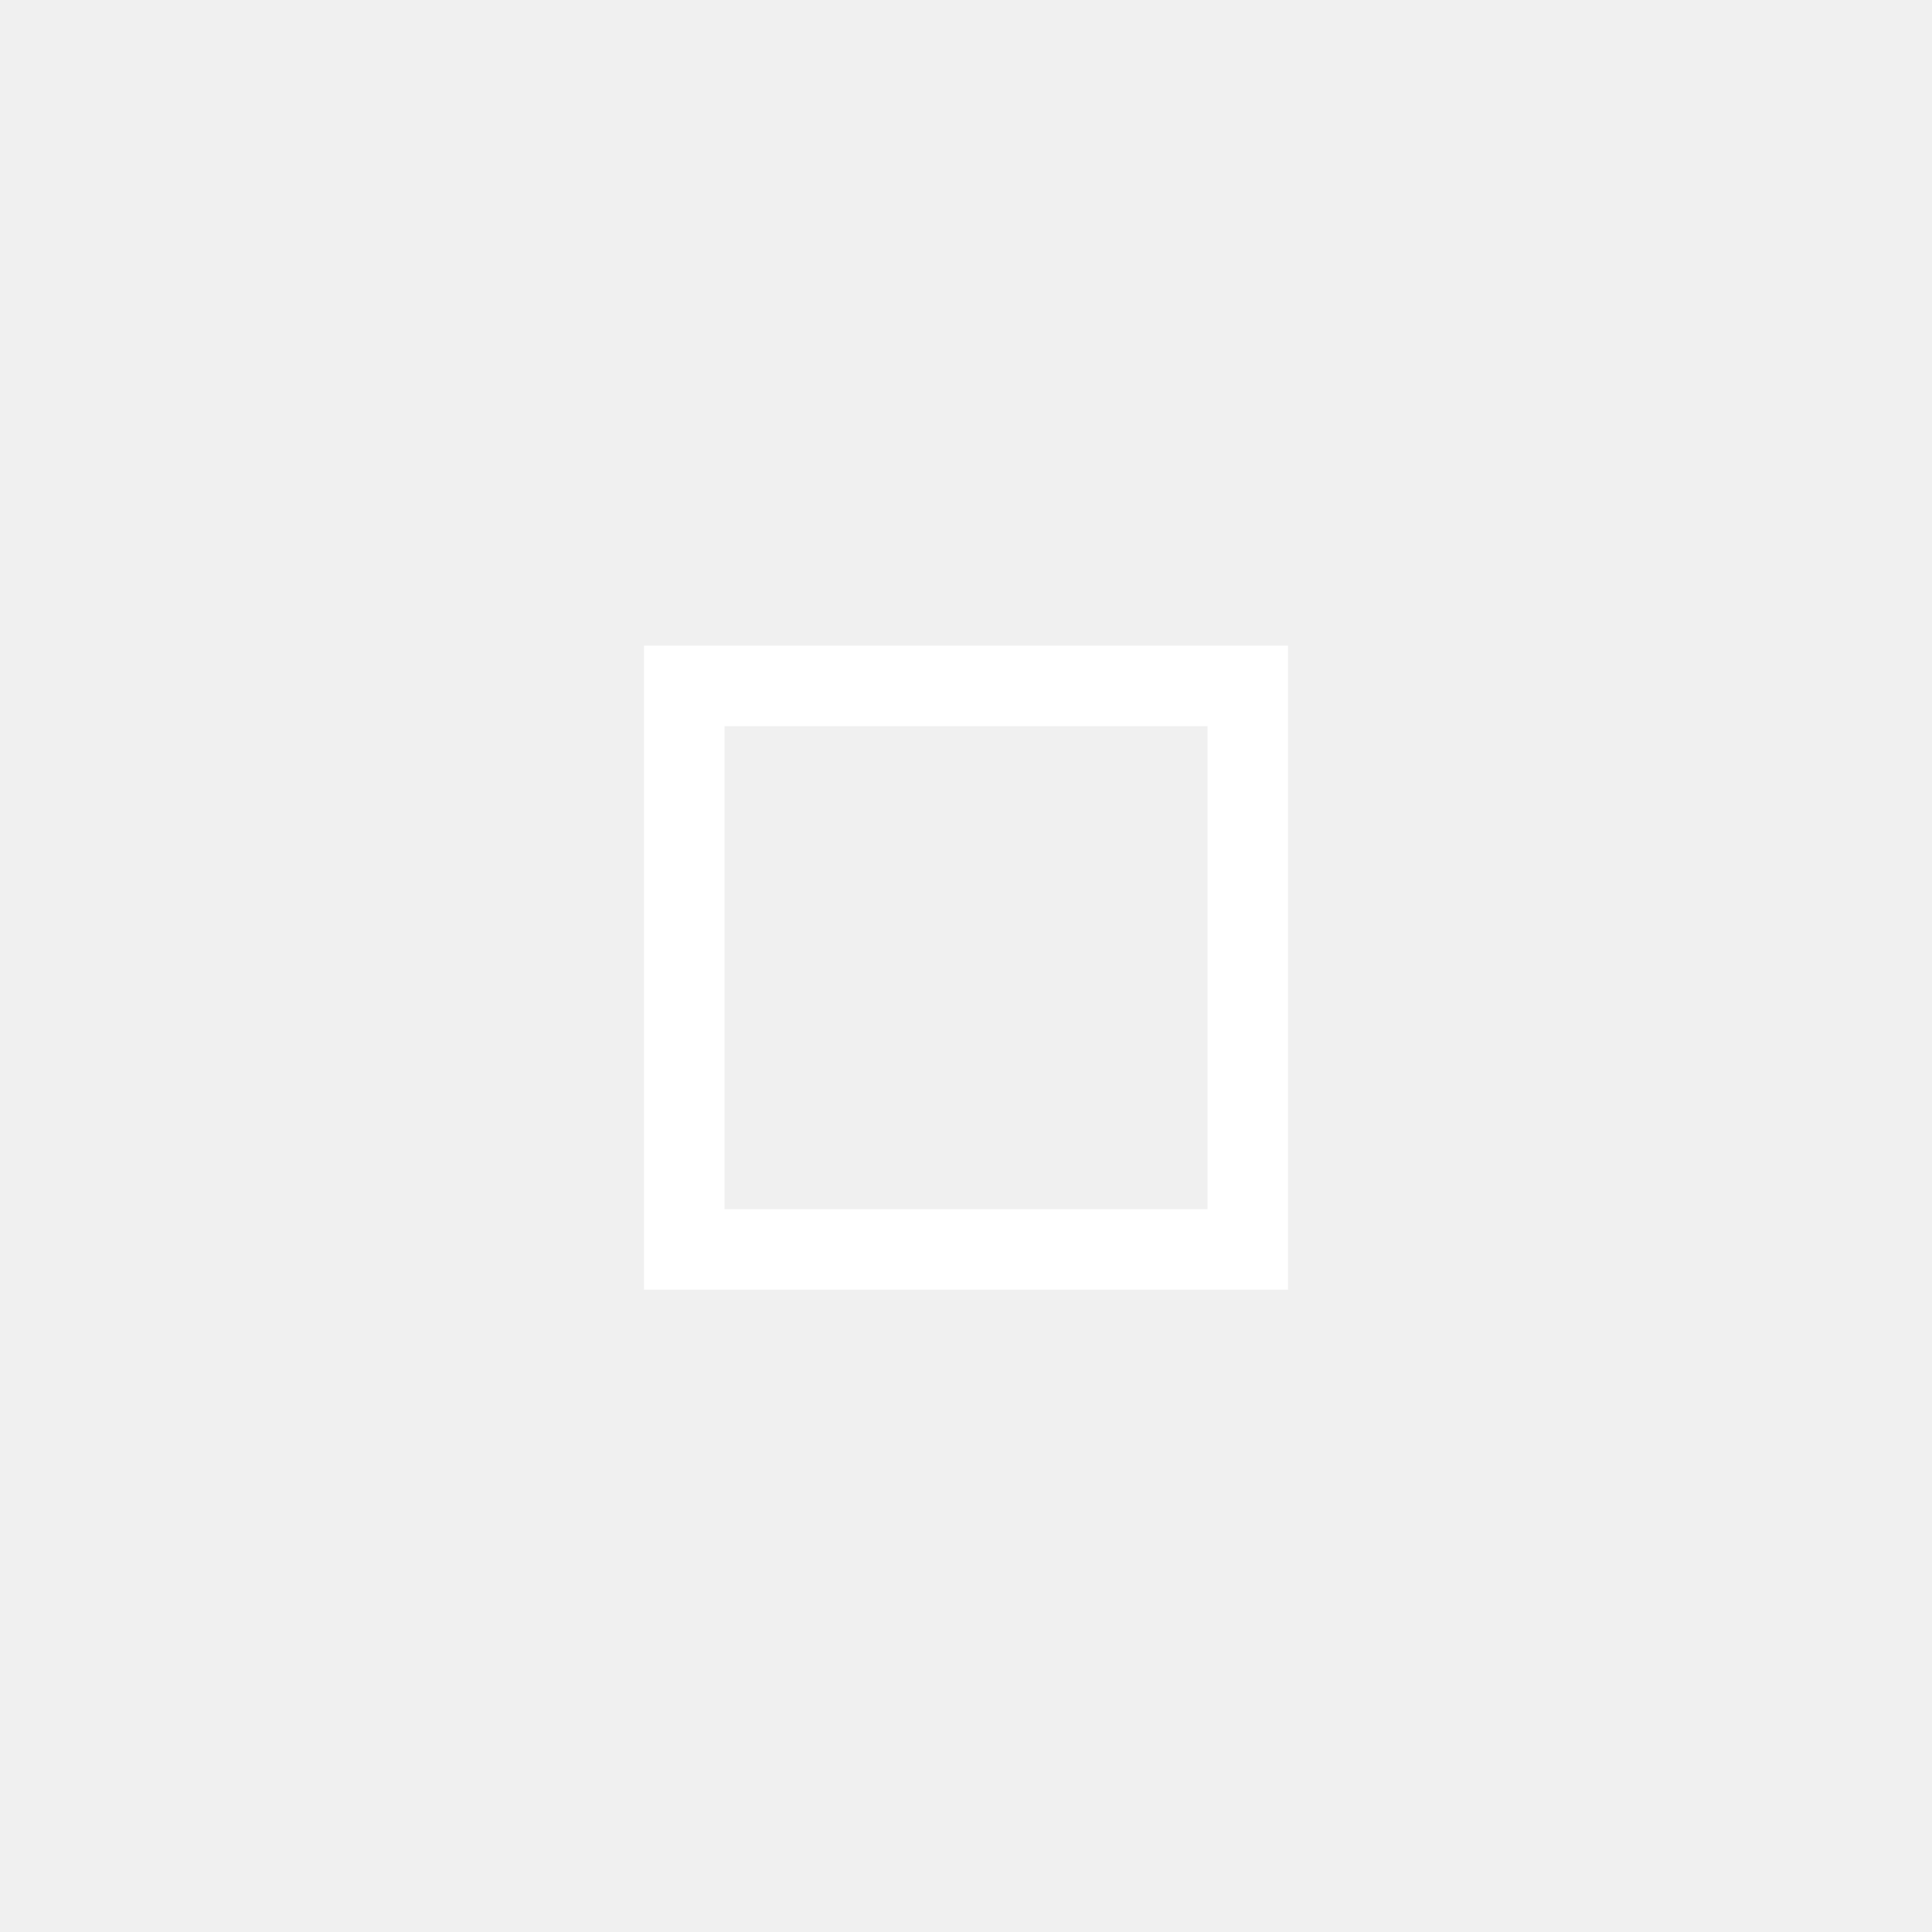
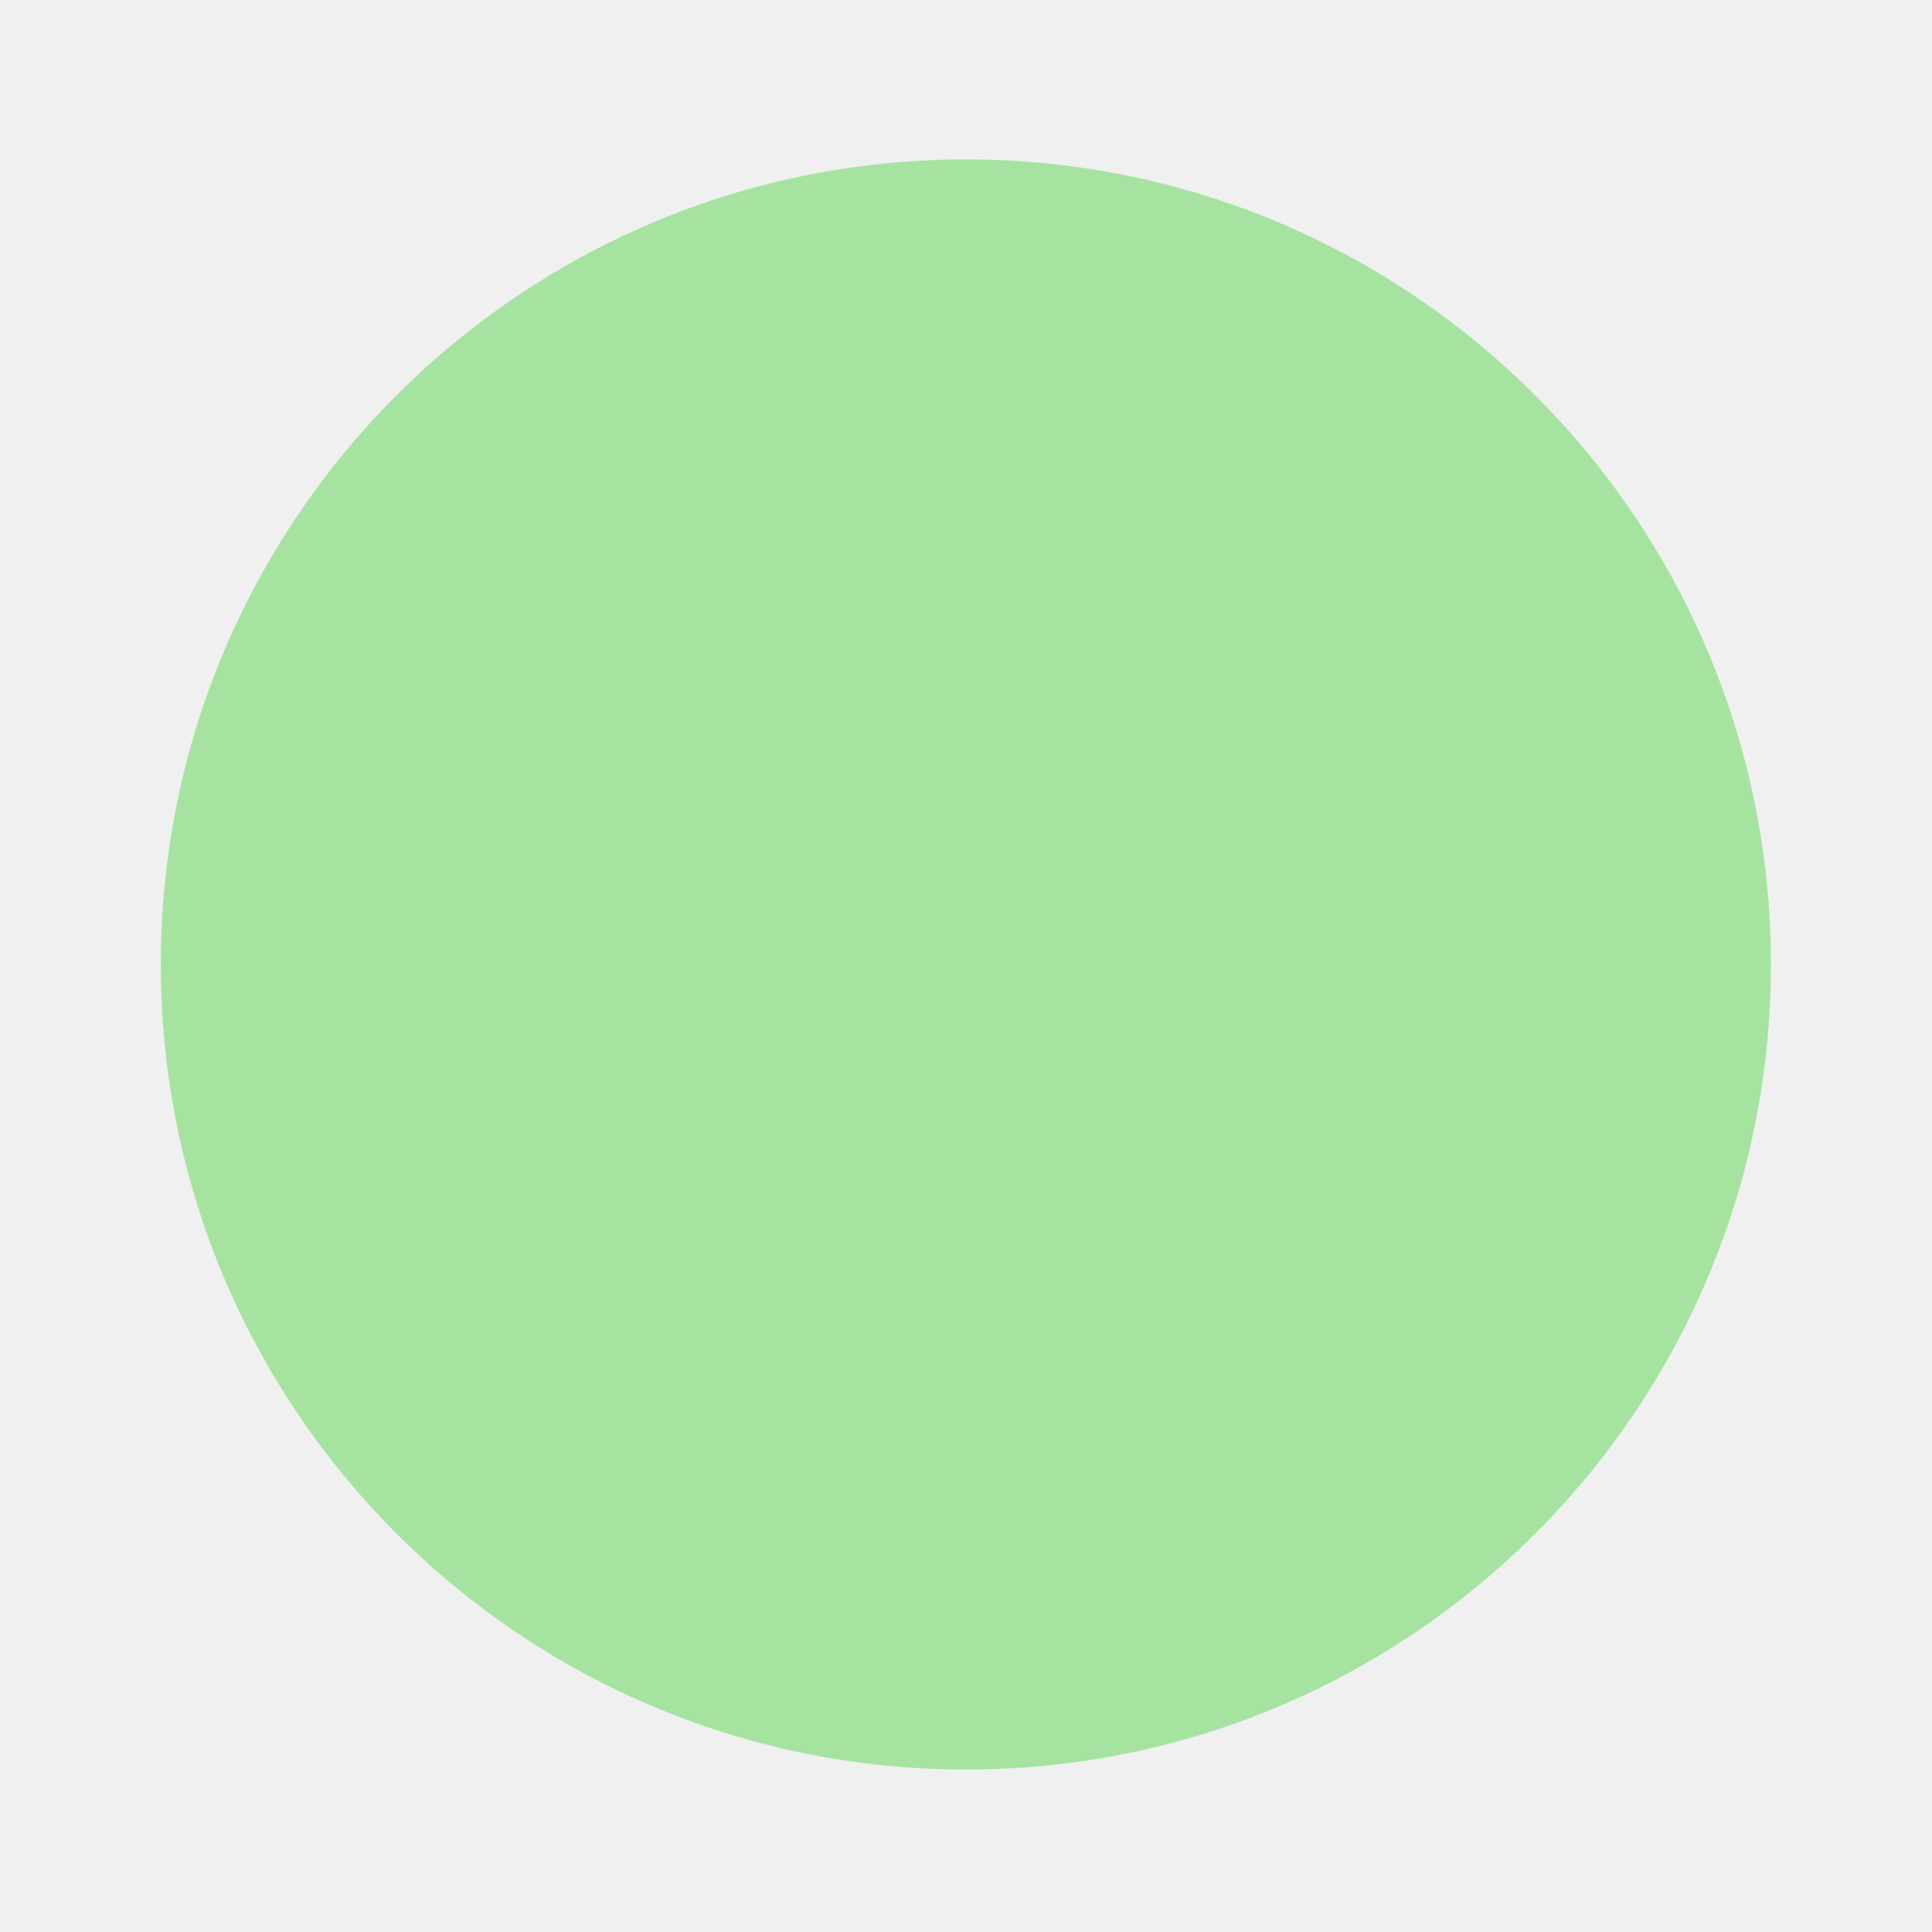
<svg xmlns="http://www.w3.org/2000/svg" width="24" height="24" version="1.1" viewBox="0 0 6.35 6.35">
-   <g transform="translate(0 -290.91)">
-     <circle cx="3.175" cy="294.09" r="2.646" fill="none" stroke-width=".661" />
-     <g transform="matrix(.56569 -.70711 .56569 .70711 -164.84 88.637)">
-       <path transform="matrix(.23386 .23386 -.18709 .18709 2.6664 288.73)" d="m8 8v8h8v-8h-8zm1 1h6v6h-6v-6z" fill="#fff" stroke-width=".667" />
-     </g>
+   <g transform="translate(.26456 -290.92)">
+     <path d="m5.556 294.09a2.646 2.646 0 0 1-2.646 2.646 2.646 2.646 0 0 1-2.646-2.646 2.646 2.646 0 0 1 2.646-2.646 2.646 2.646 0 0 1 2.646 2.646z" fill="#a6e3a1" stroke-width=".661" />
  </g>
</svg>
